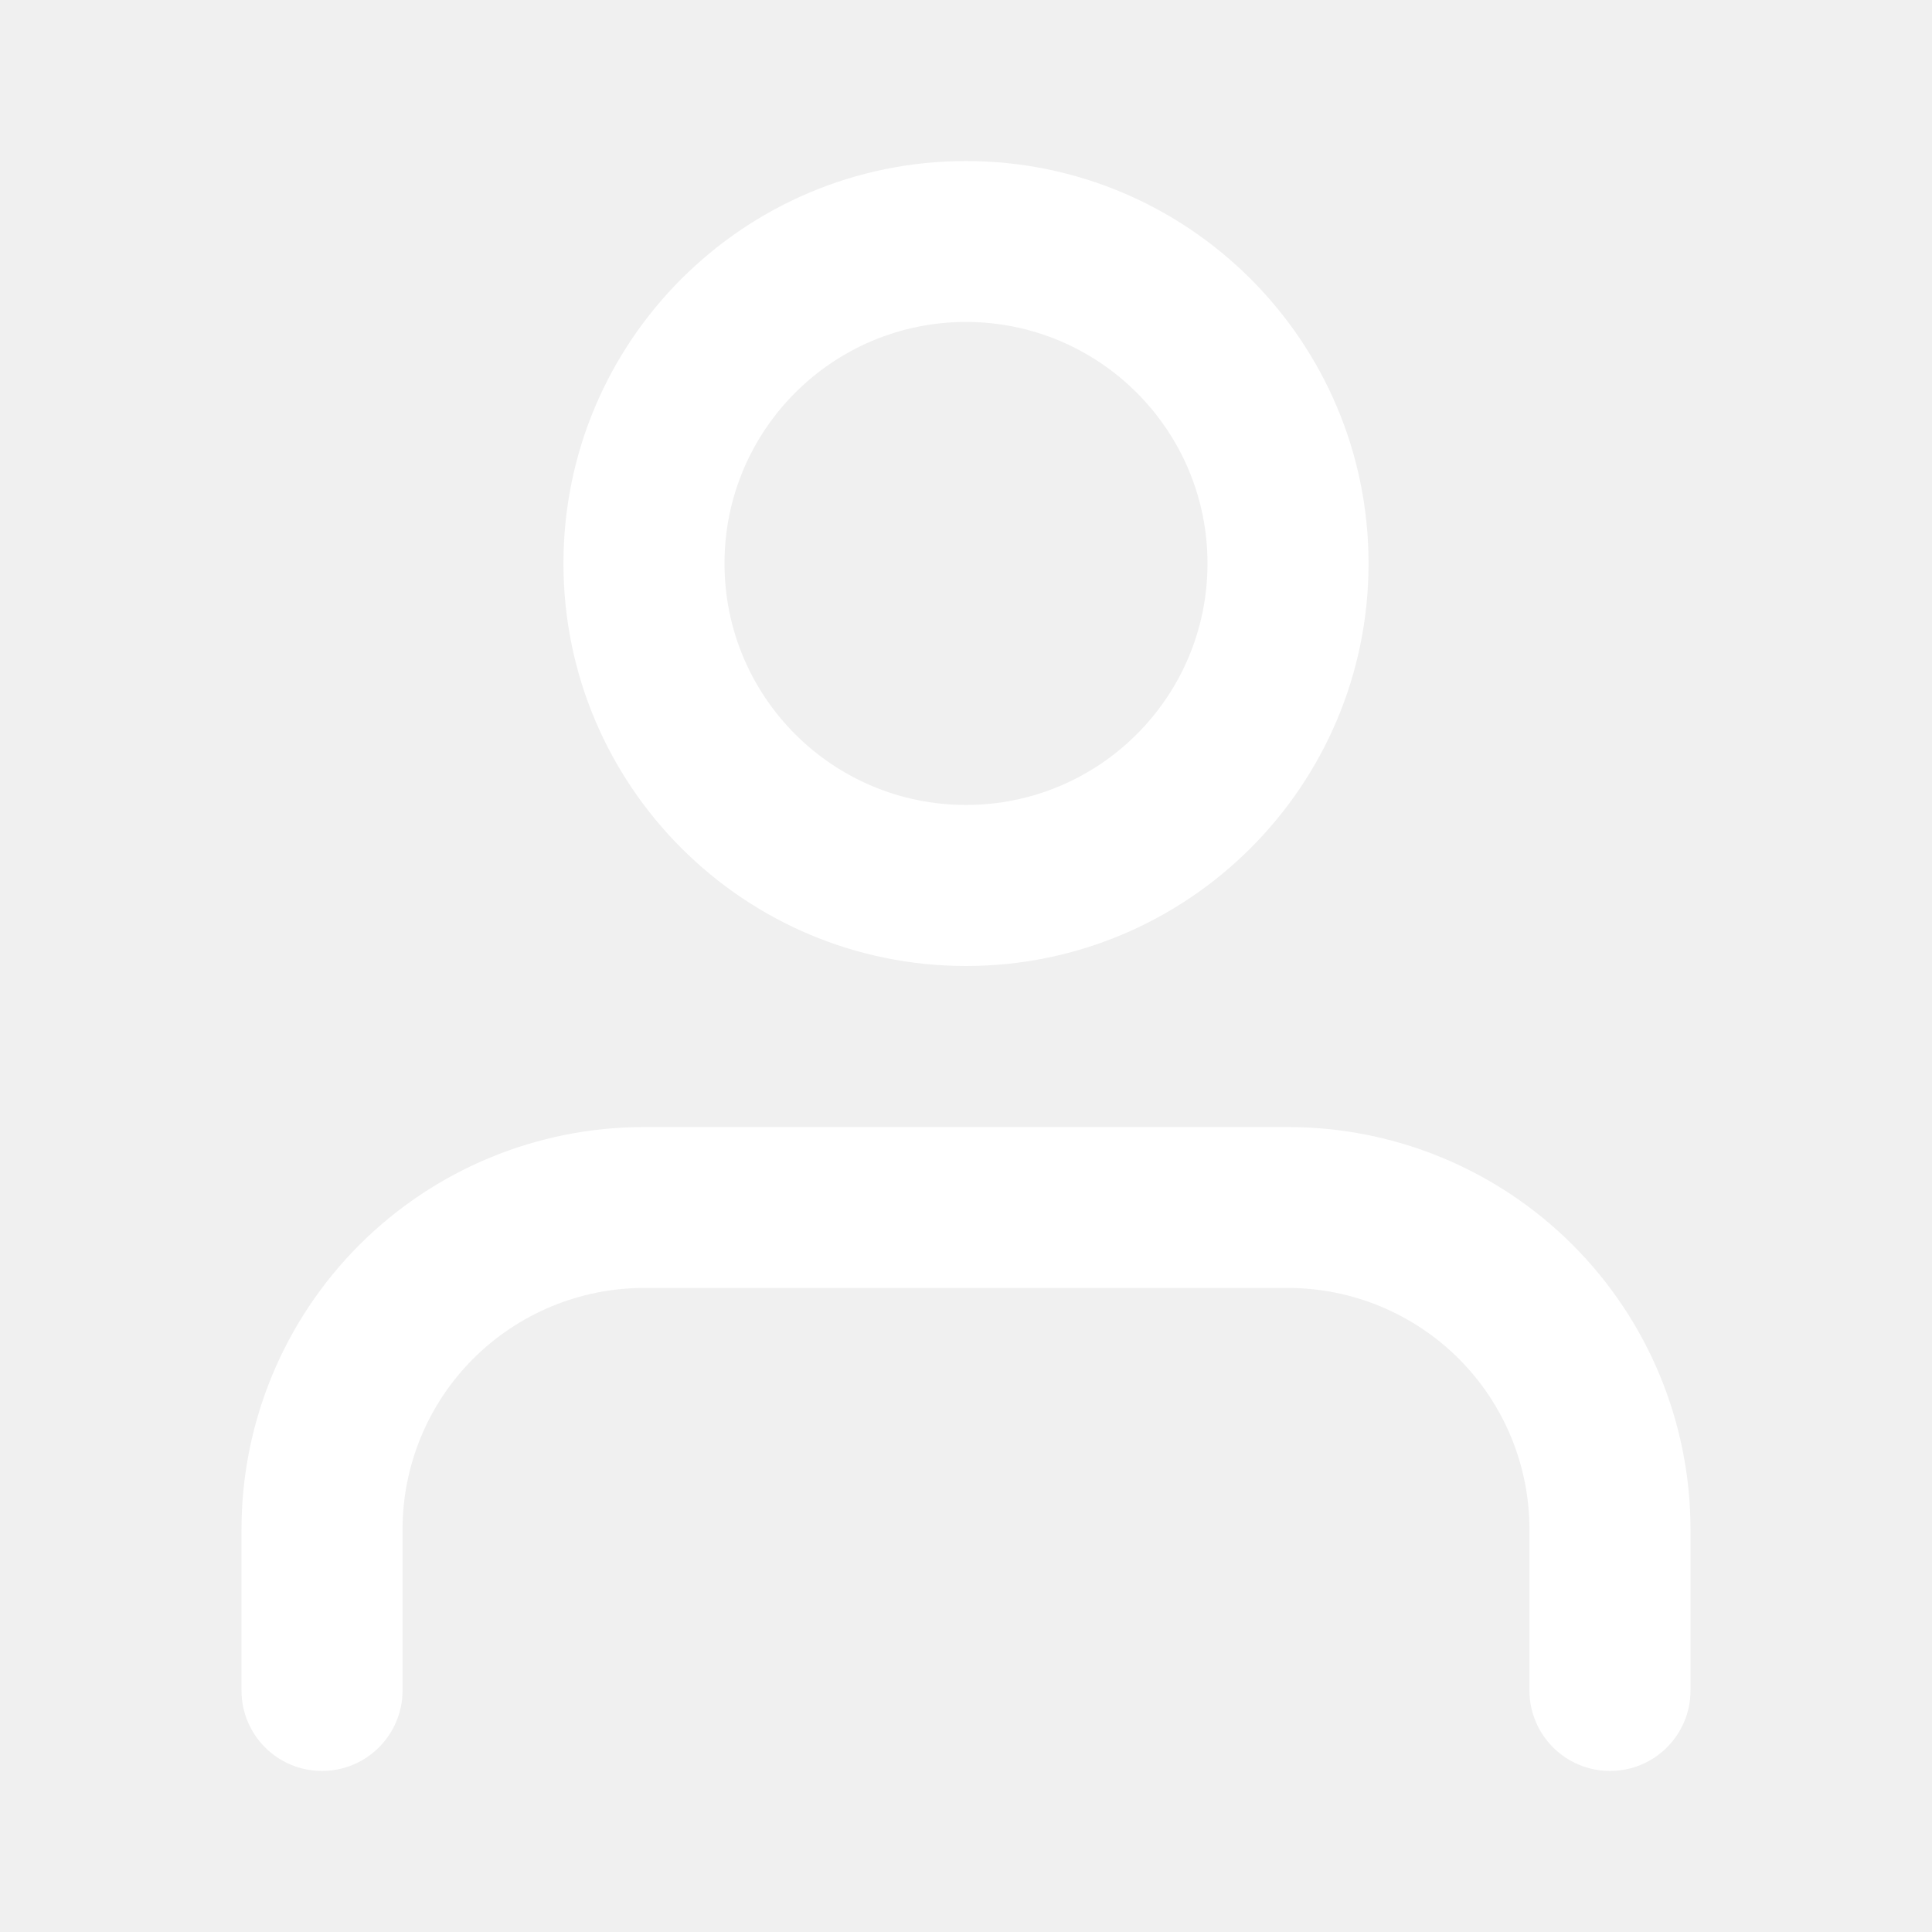
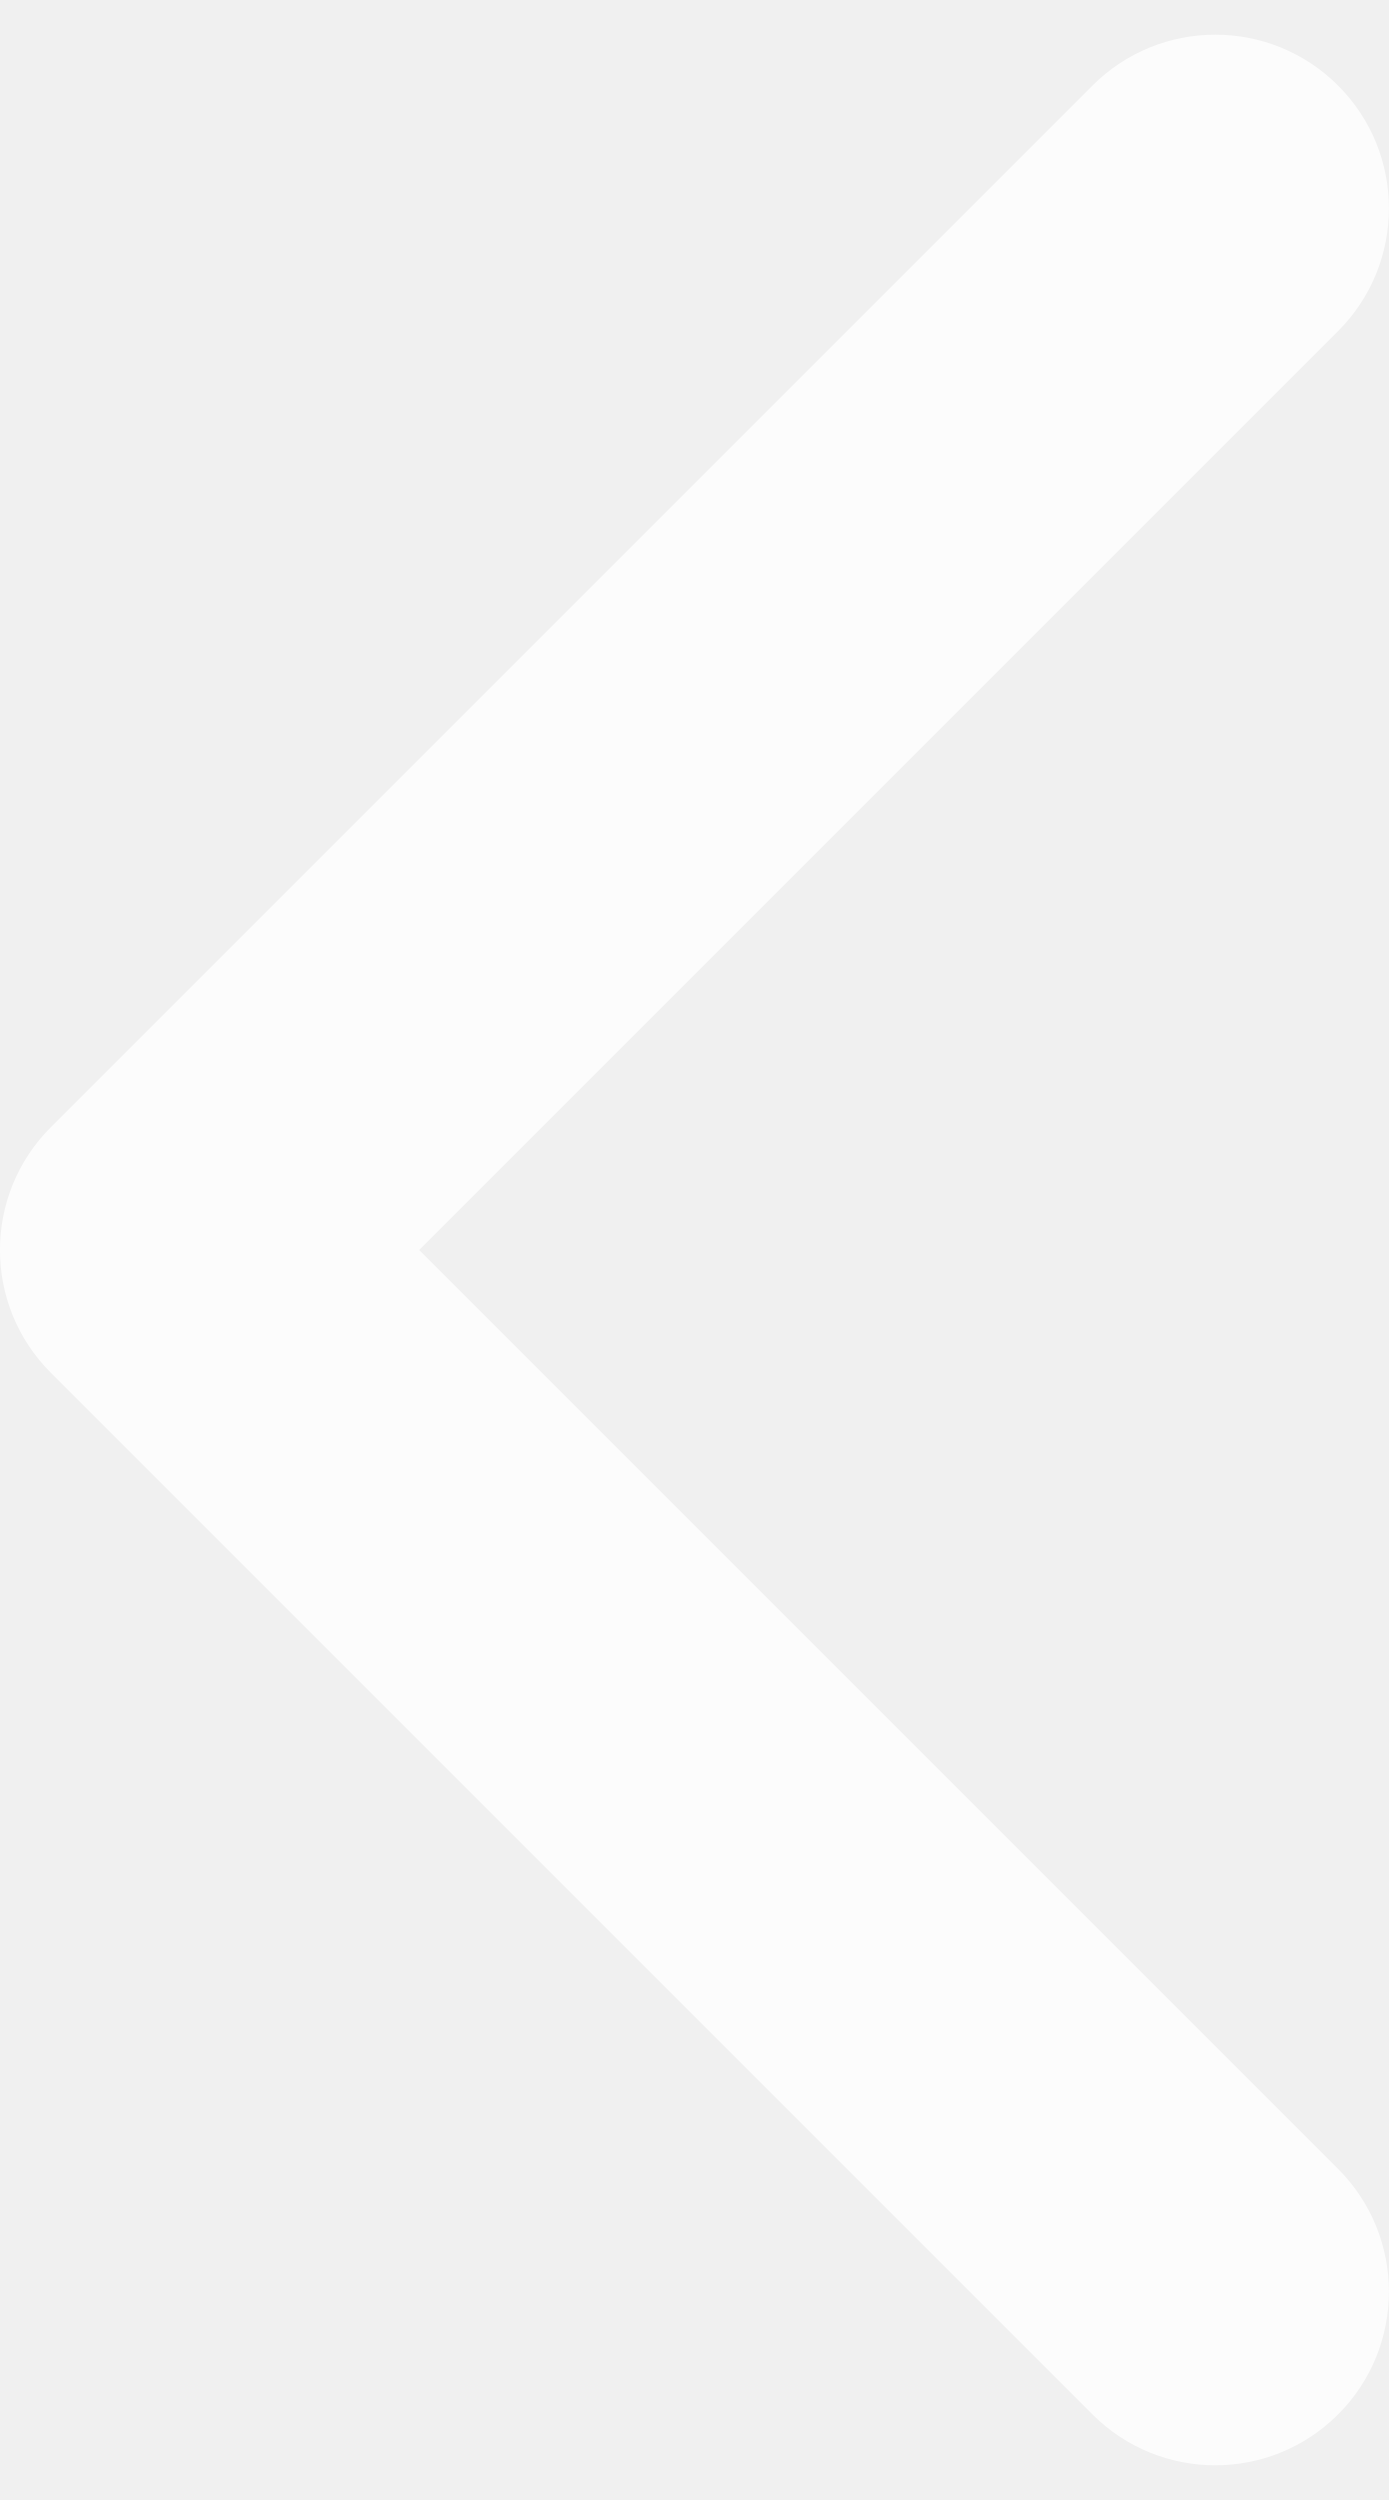
- <svg xmlns="http://www.w3.org/2000/svg" width="14" height="14" viewBox="0 0 14 14" fill="none">
-   <path fill-rule="evenodd" clip-rule="evenodd" d="M2.604 9.021C3.151 8.474 3.893 8.167 4.667 8.167H9.333C10.107 8.167 10.849 8.474 11.396 9.021C11.943 9.568 12.25 10.31 12.25 11.083V12.25C12.25 12.572 11.989 12.833 11.667 12.833C11.345 12.833 11.083 12.572 11.083 12.25V11.083C11.083 10.619 10.899 10.174 10.571 9.846C10.243 9.518 9.797 9.333 9.333 9.333H4.667C4.203 9.333 3.757 9.518 3.429 9.846C3.101 10.174 2.917 10.619 2.917 11.083V12.25C2.917 12.572 2.655 12.833 2.333 12.833C2.011 12.833 1.75 12.572 1.75 12.25V11.083C1.75 10.31 2.057 9.568 2.604 9.021Z" fill="white" />
-   <path fill-rule="evenodd" clip-rule="evenodd" d="M7 2.333C6.033 2.333 5.25 3.117 5.25 4.083C5.25 5.05 6.033 5.833 7 5.833C7.966 5.833 8.75 5.05 8.75 4.083C8.75 3.117 7.966 2.333 7 2.333ZM4.083 4.083C4.083 2.473 5.389 1.167 7 1.167C8.611 1.167 9.917 2.473 9.917 4.083C9.917 5.694 8.611 7 7 7C5.389 7 4.083 5.694 4.083 4.083Z" fill="white" />
+ <svg xmlns="http://www.w3.org/2000/svg" width="10" height="18" fill="none">
+   <path fill-rule="evenodd" clip-rule="evenodd" d="M9.634.616a1.25 1.25 0 010 1.768L3.018 9l6.616 6.616a1.25 1.25 0 01-1.768 1.768l-7.5-7.5a1.25 1.25 0 010-1.768l7.5-7.5a1.25 1.25 0 011.768 0z" fill="#fff" fill-opacity=".8" />
</svg>
